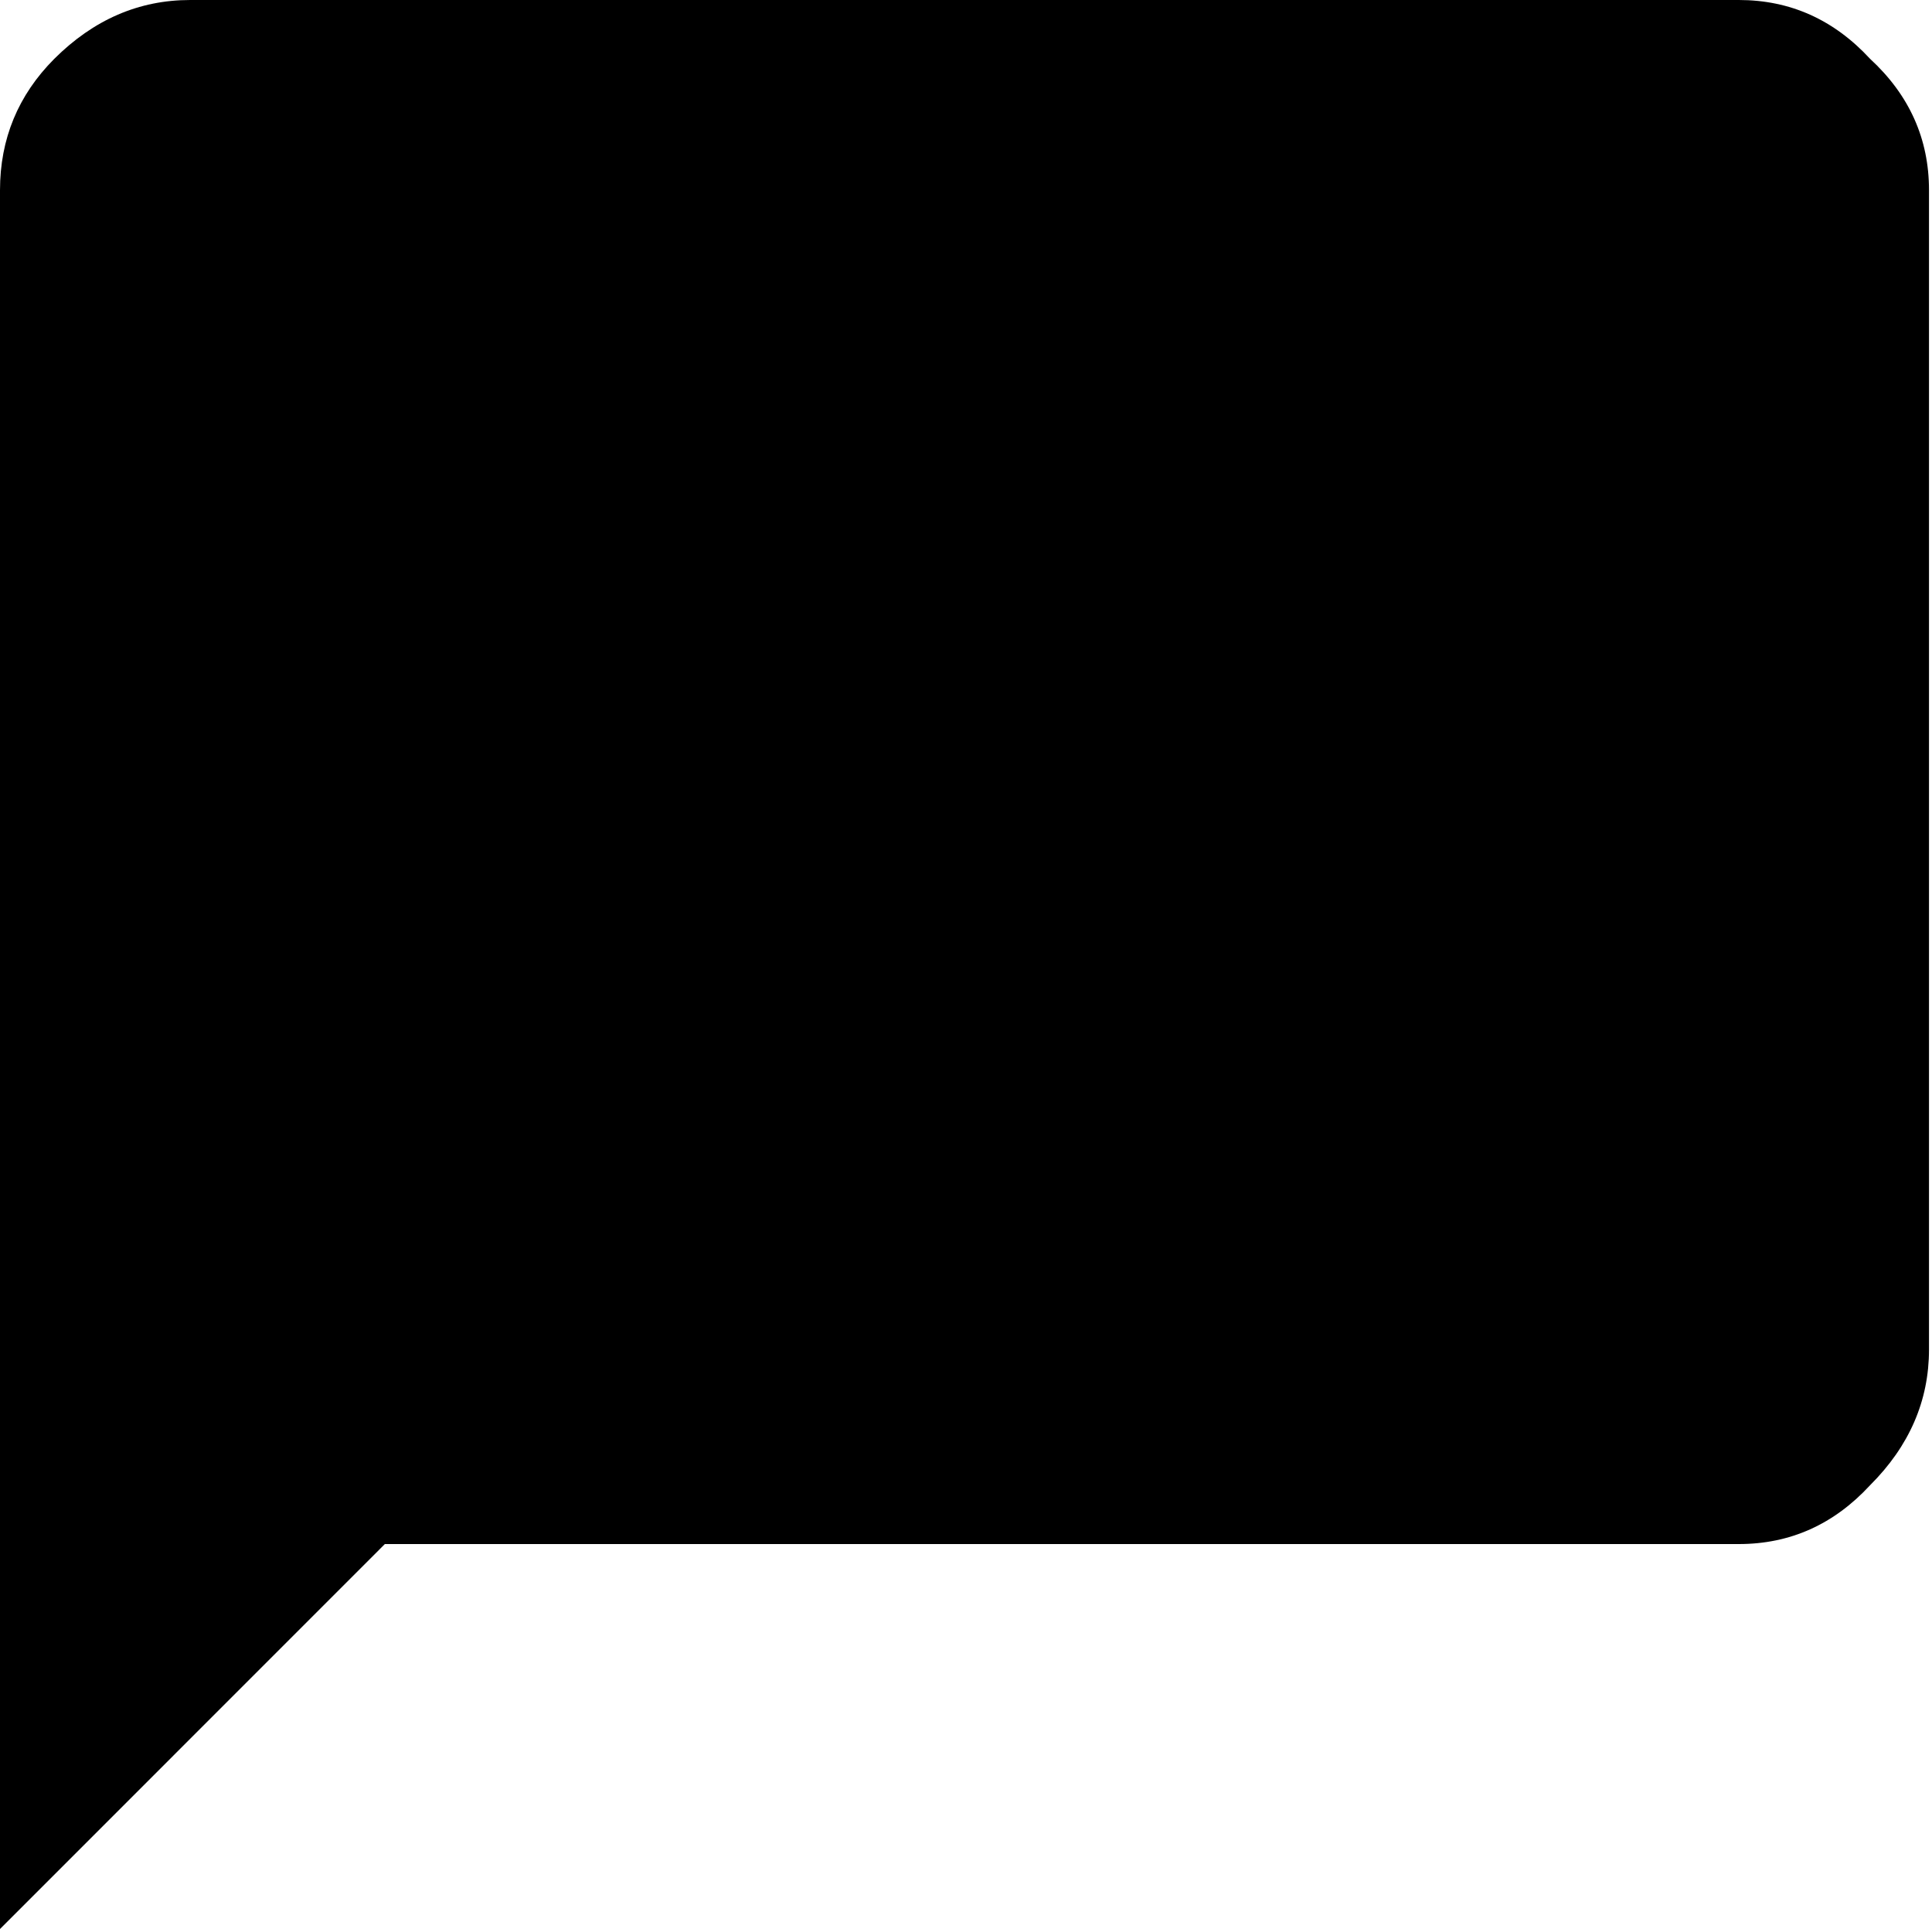
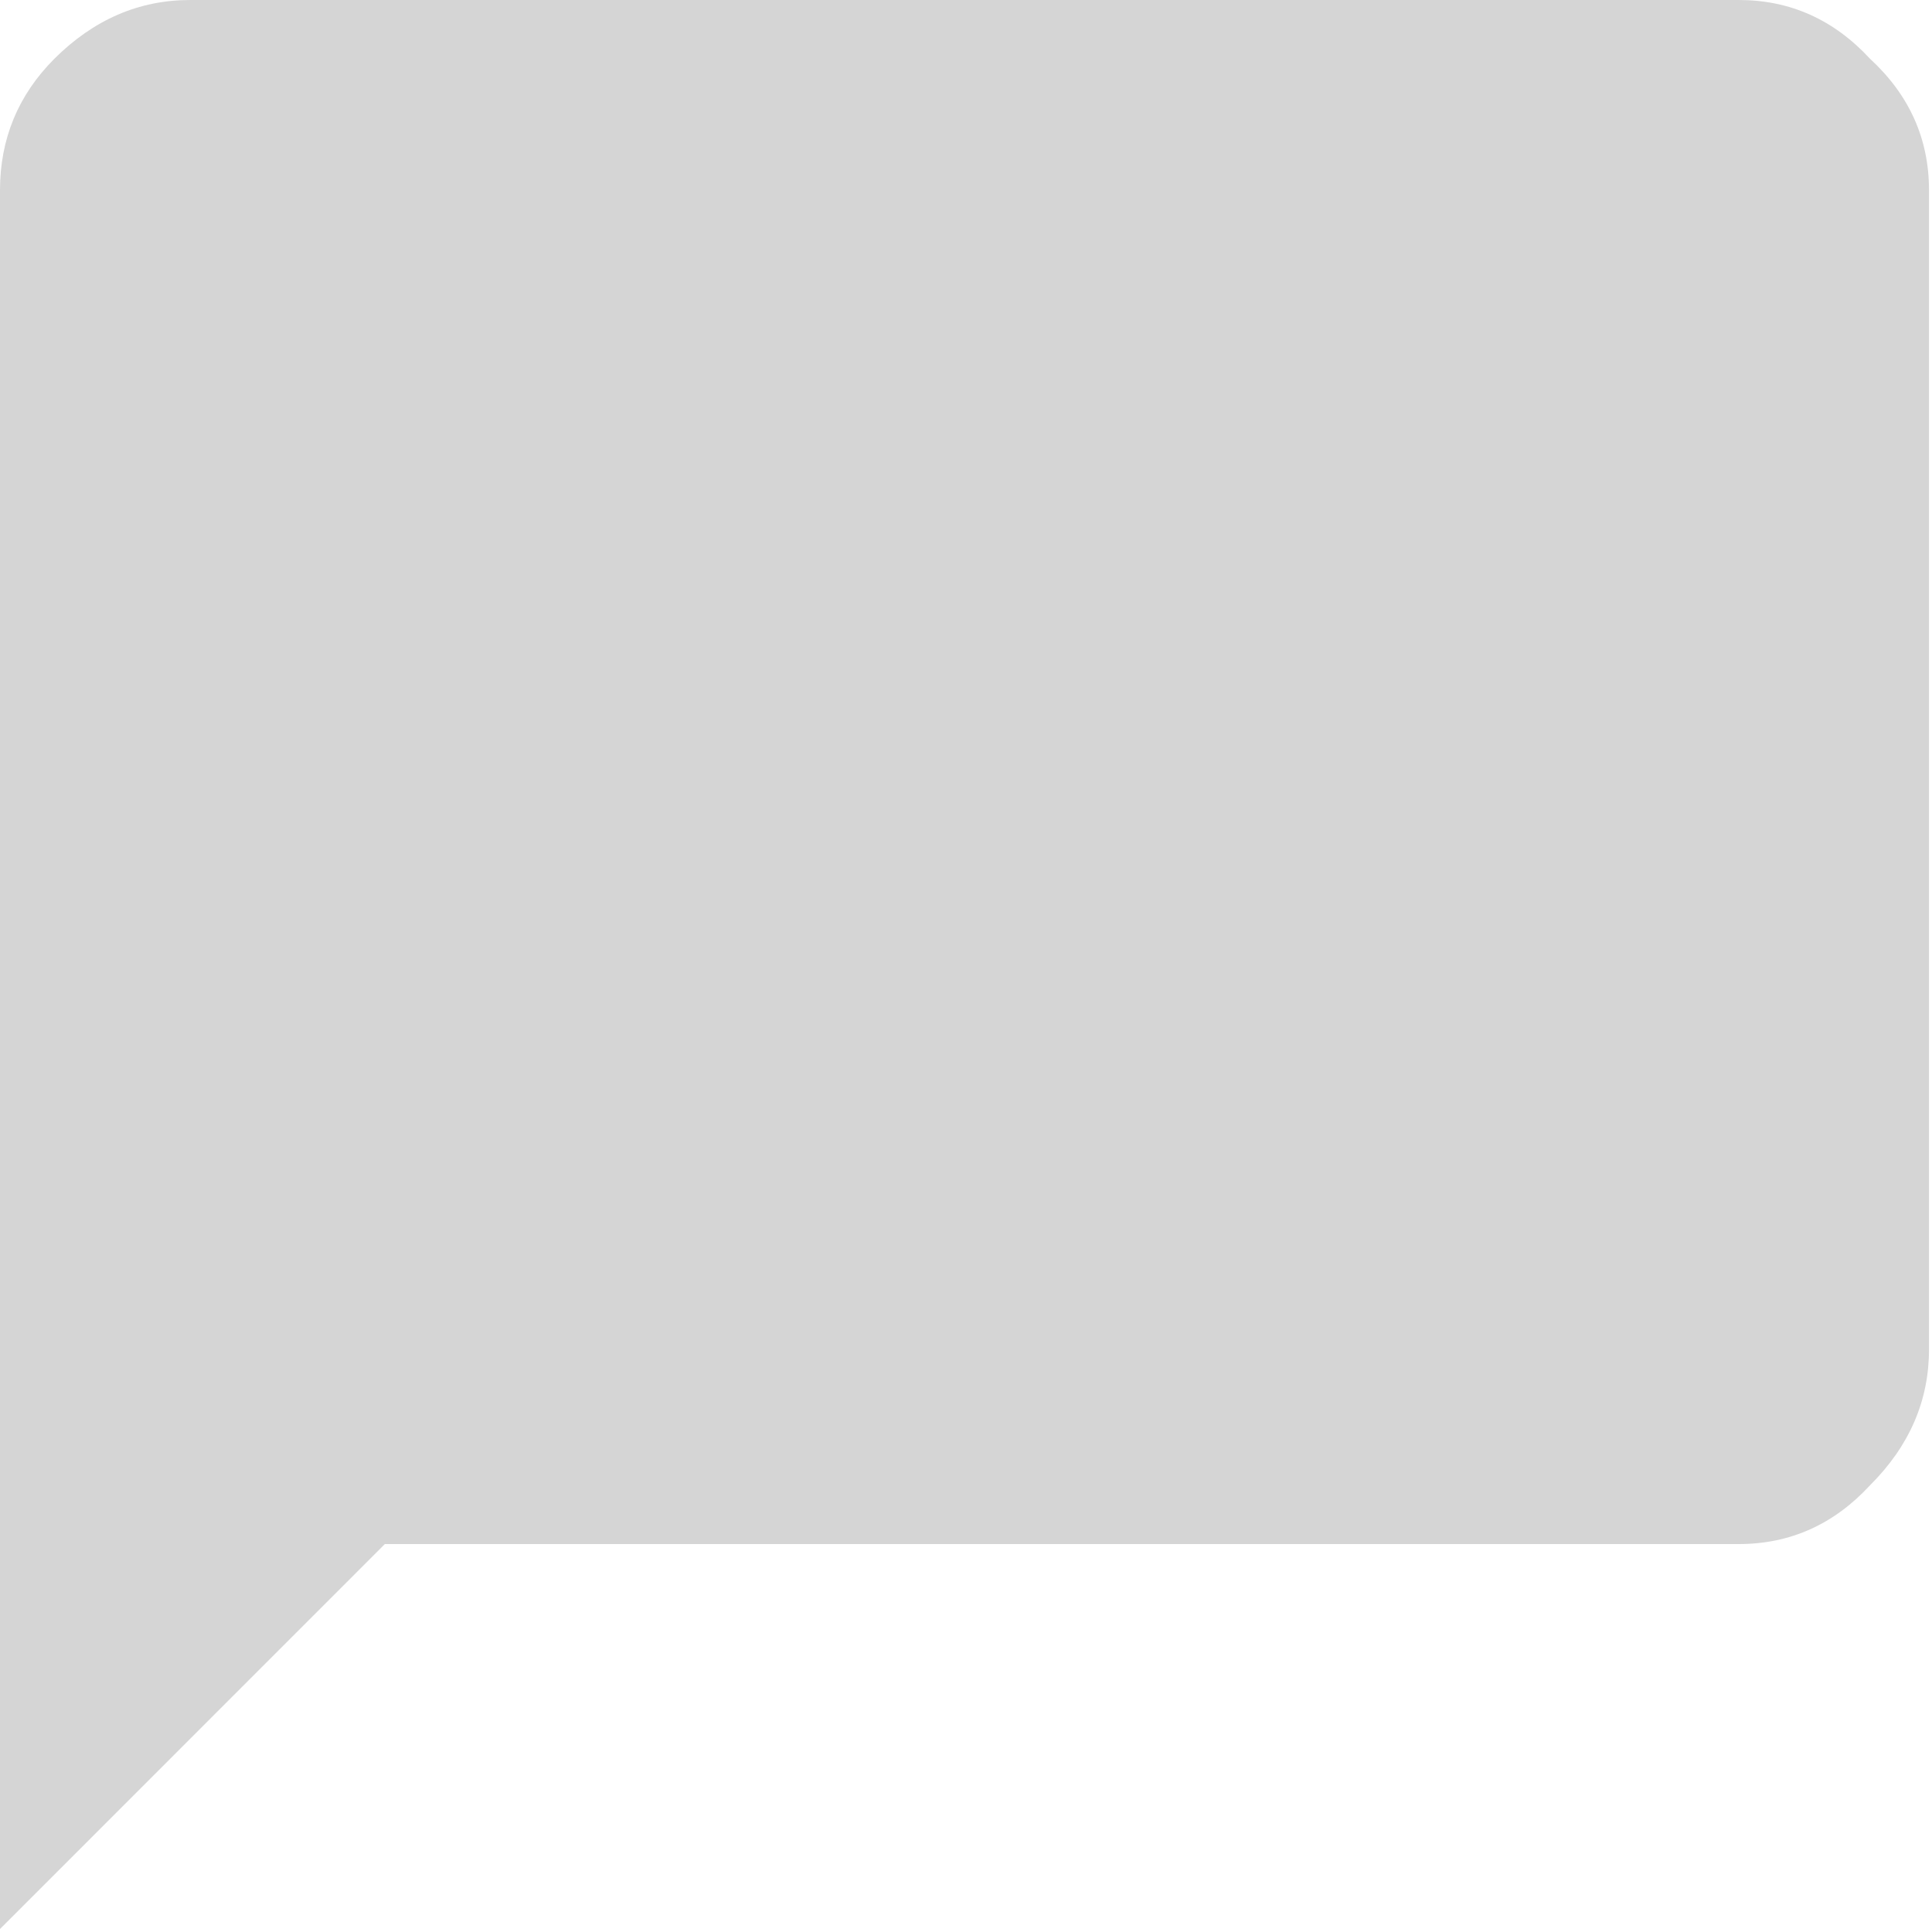
<svg xmlns="http://www.w3.org/2000/svg" width="20" height="20" viewBox="0 0 20 20" fill="none">
-   <path d="M18 0C18.531 0 18.984 0.203 19.359 0.609C19.766 0.984 19.969 1.438 19.969 1.969V13.969C19.969 14.5 19.766 14.969 19.359 15.375C18.984 15.781 18.531 15.984 18 15.984H3.984L0 19.969V1.969C0 1.438 0.188 0.984 0.562 0.609C0.969 0.203 1.438 0 1.969 0H18Z" fill="currentColor" />
+   <path d="M18 0C18.531 0 18.984 0.203 19.359 0.609C19.766 0.984 19.969 1.438 19.969 1.969V13.969C19.969 14.5 19.766 14.969 19.359 15.375C18.984 15.781 18.531 15.984 18 15.984H3.984L0 19.969V1.969C0 1.438 0.188 0.984 0.562 0.609C0.969 0.203 1.438 0 1.969 0H18Z" fill="#d5d5d5" />
</svg>
